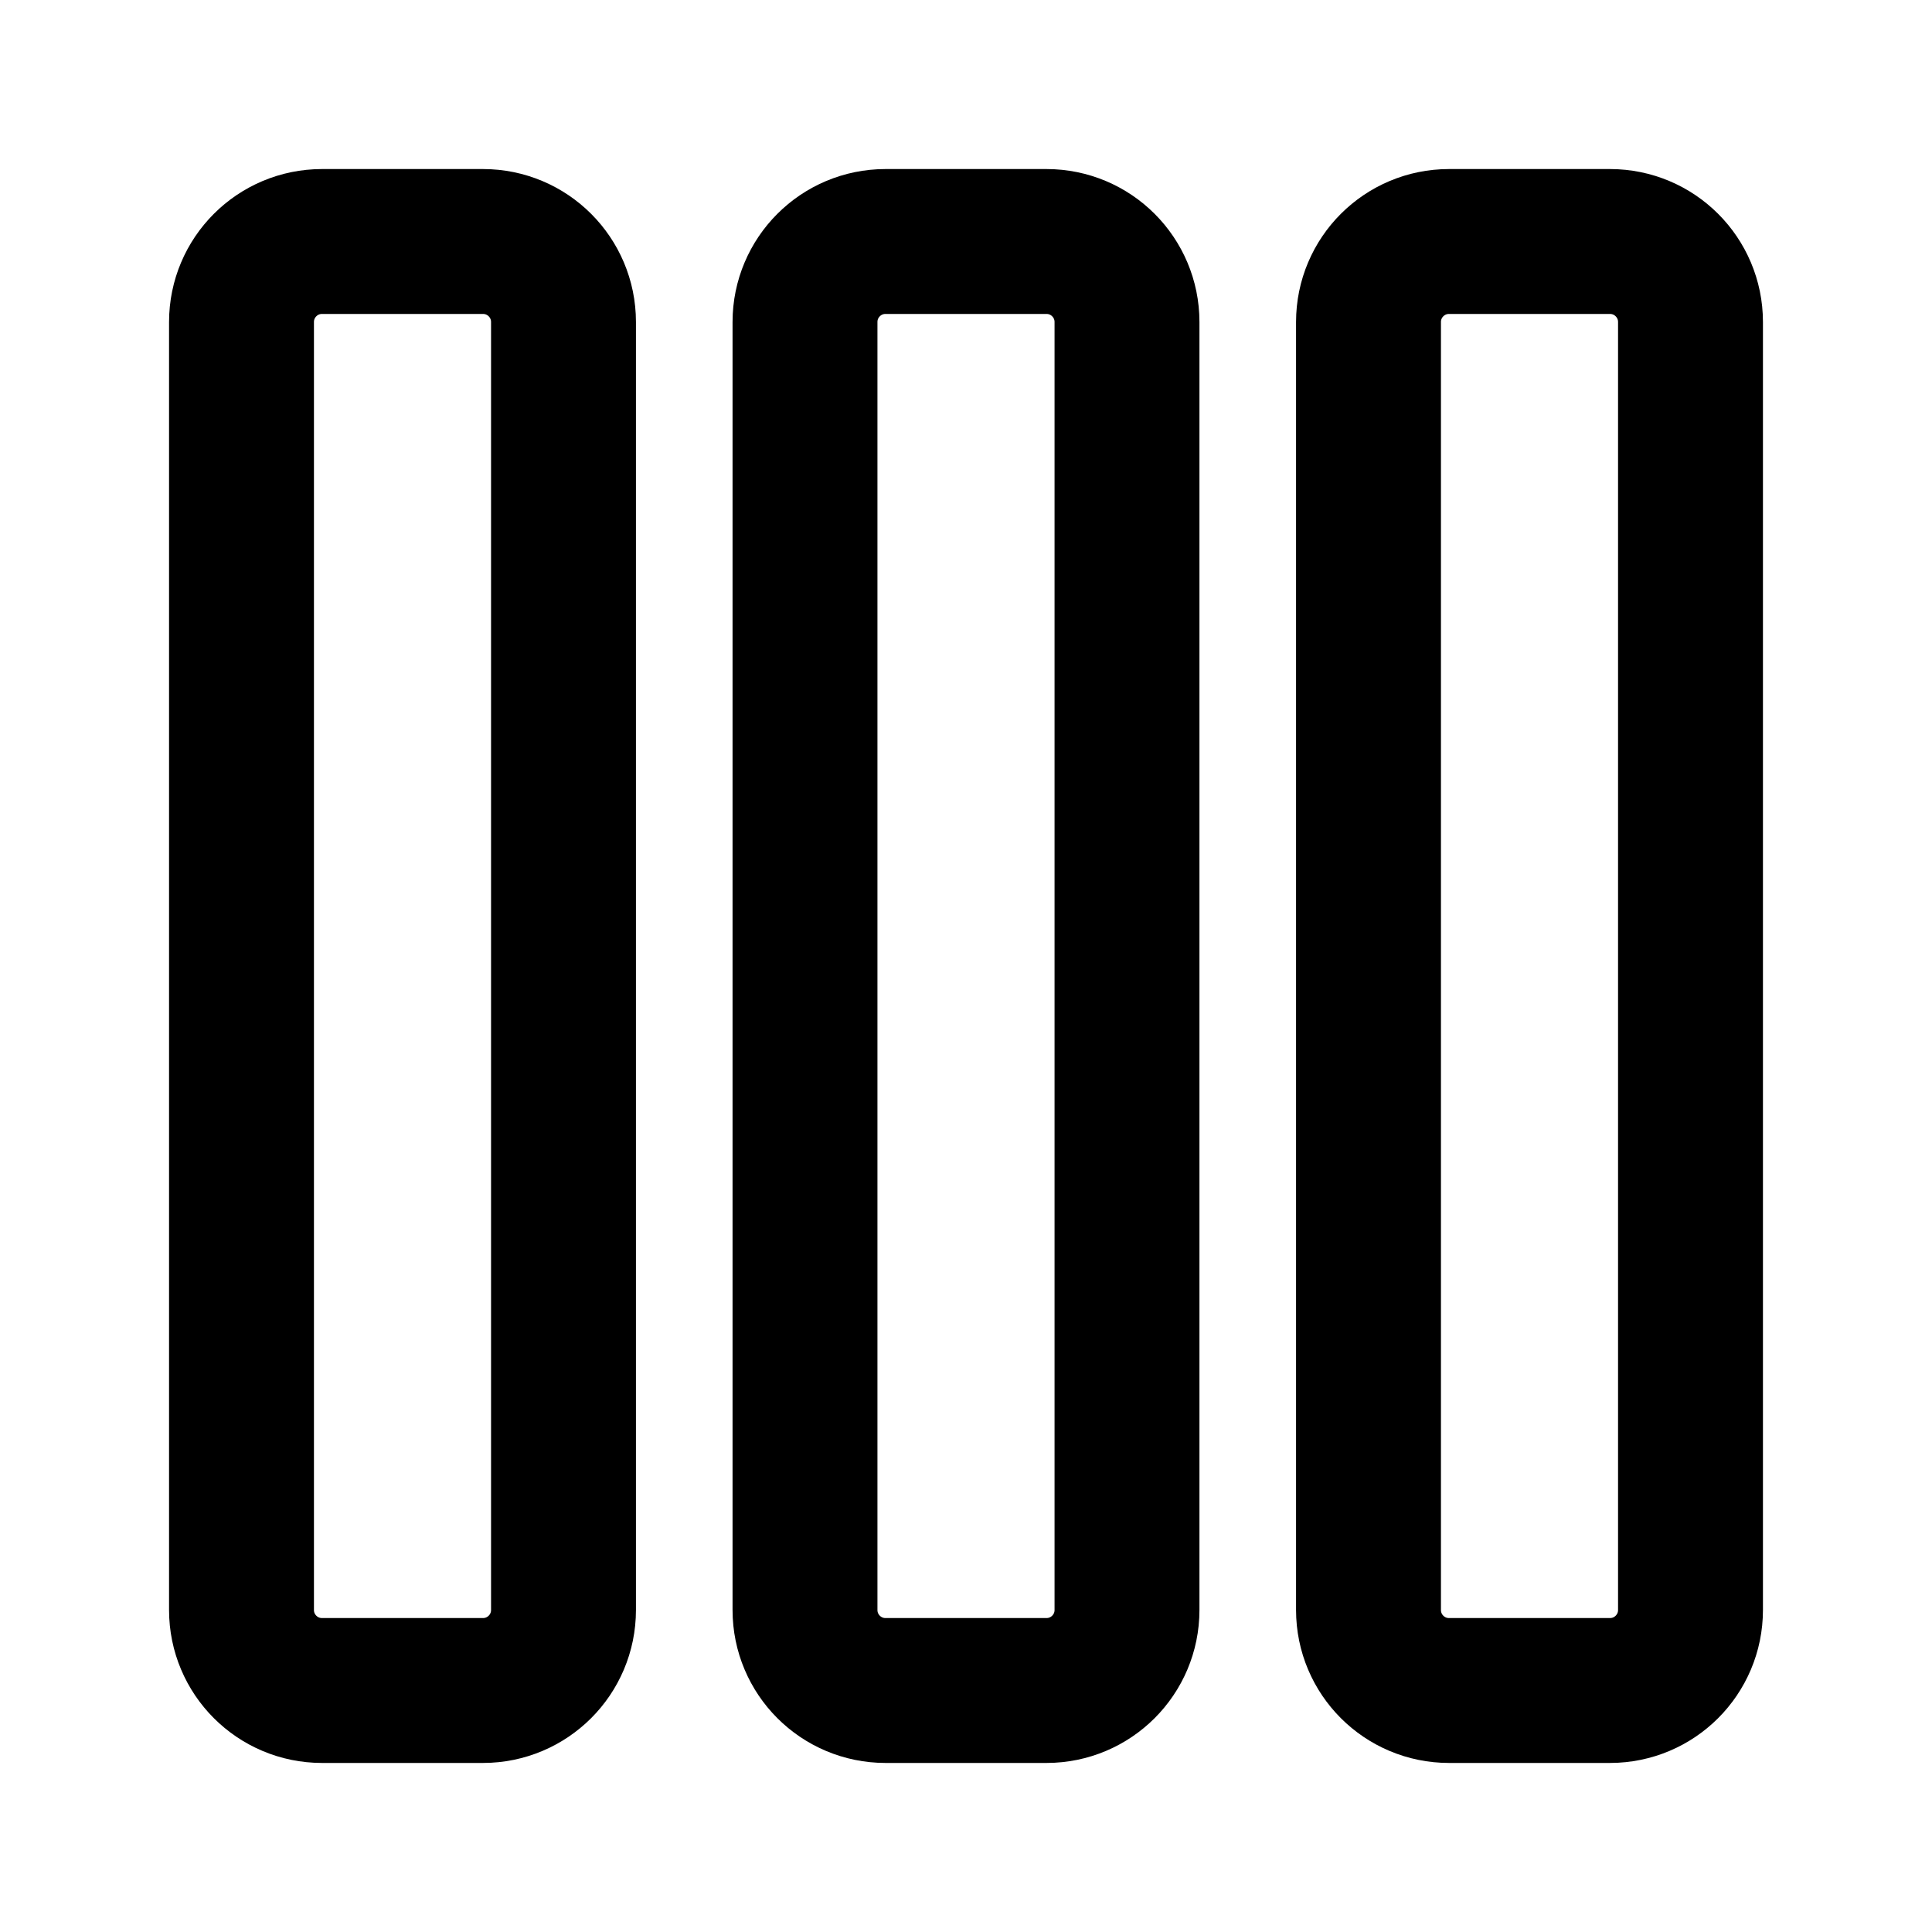
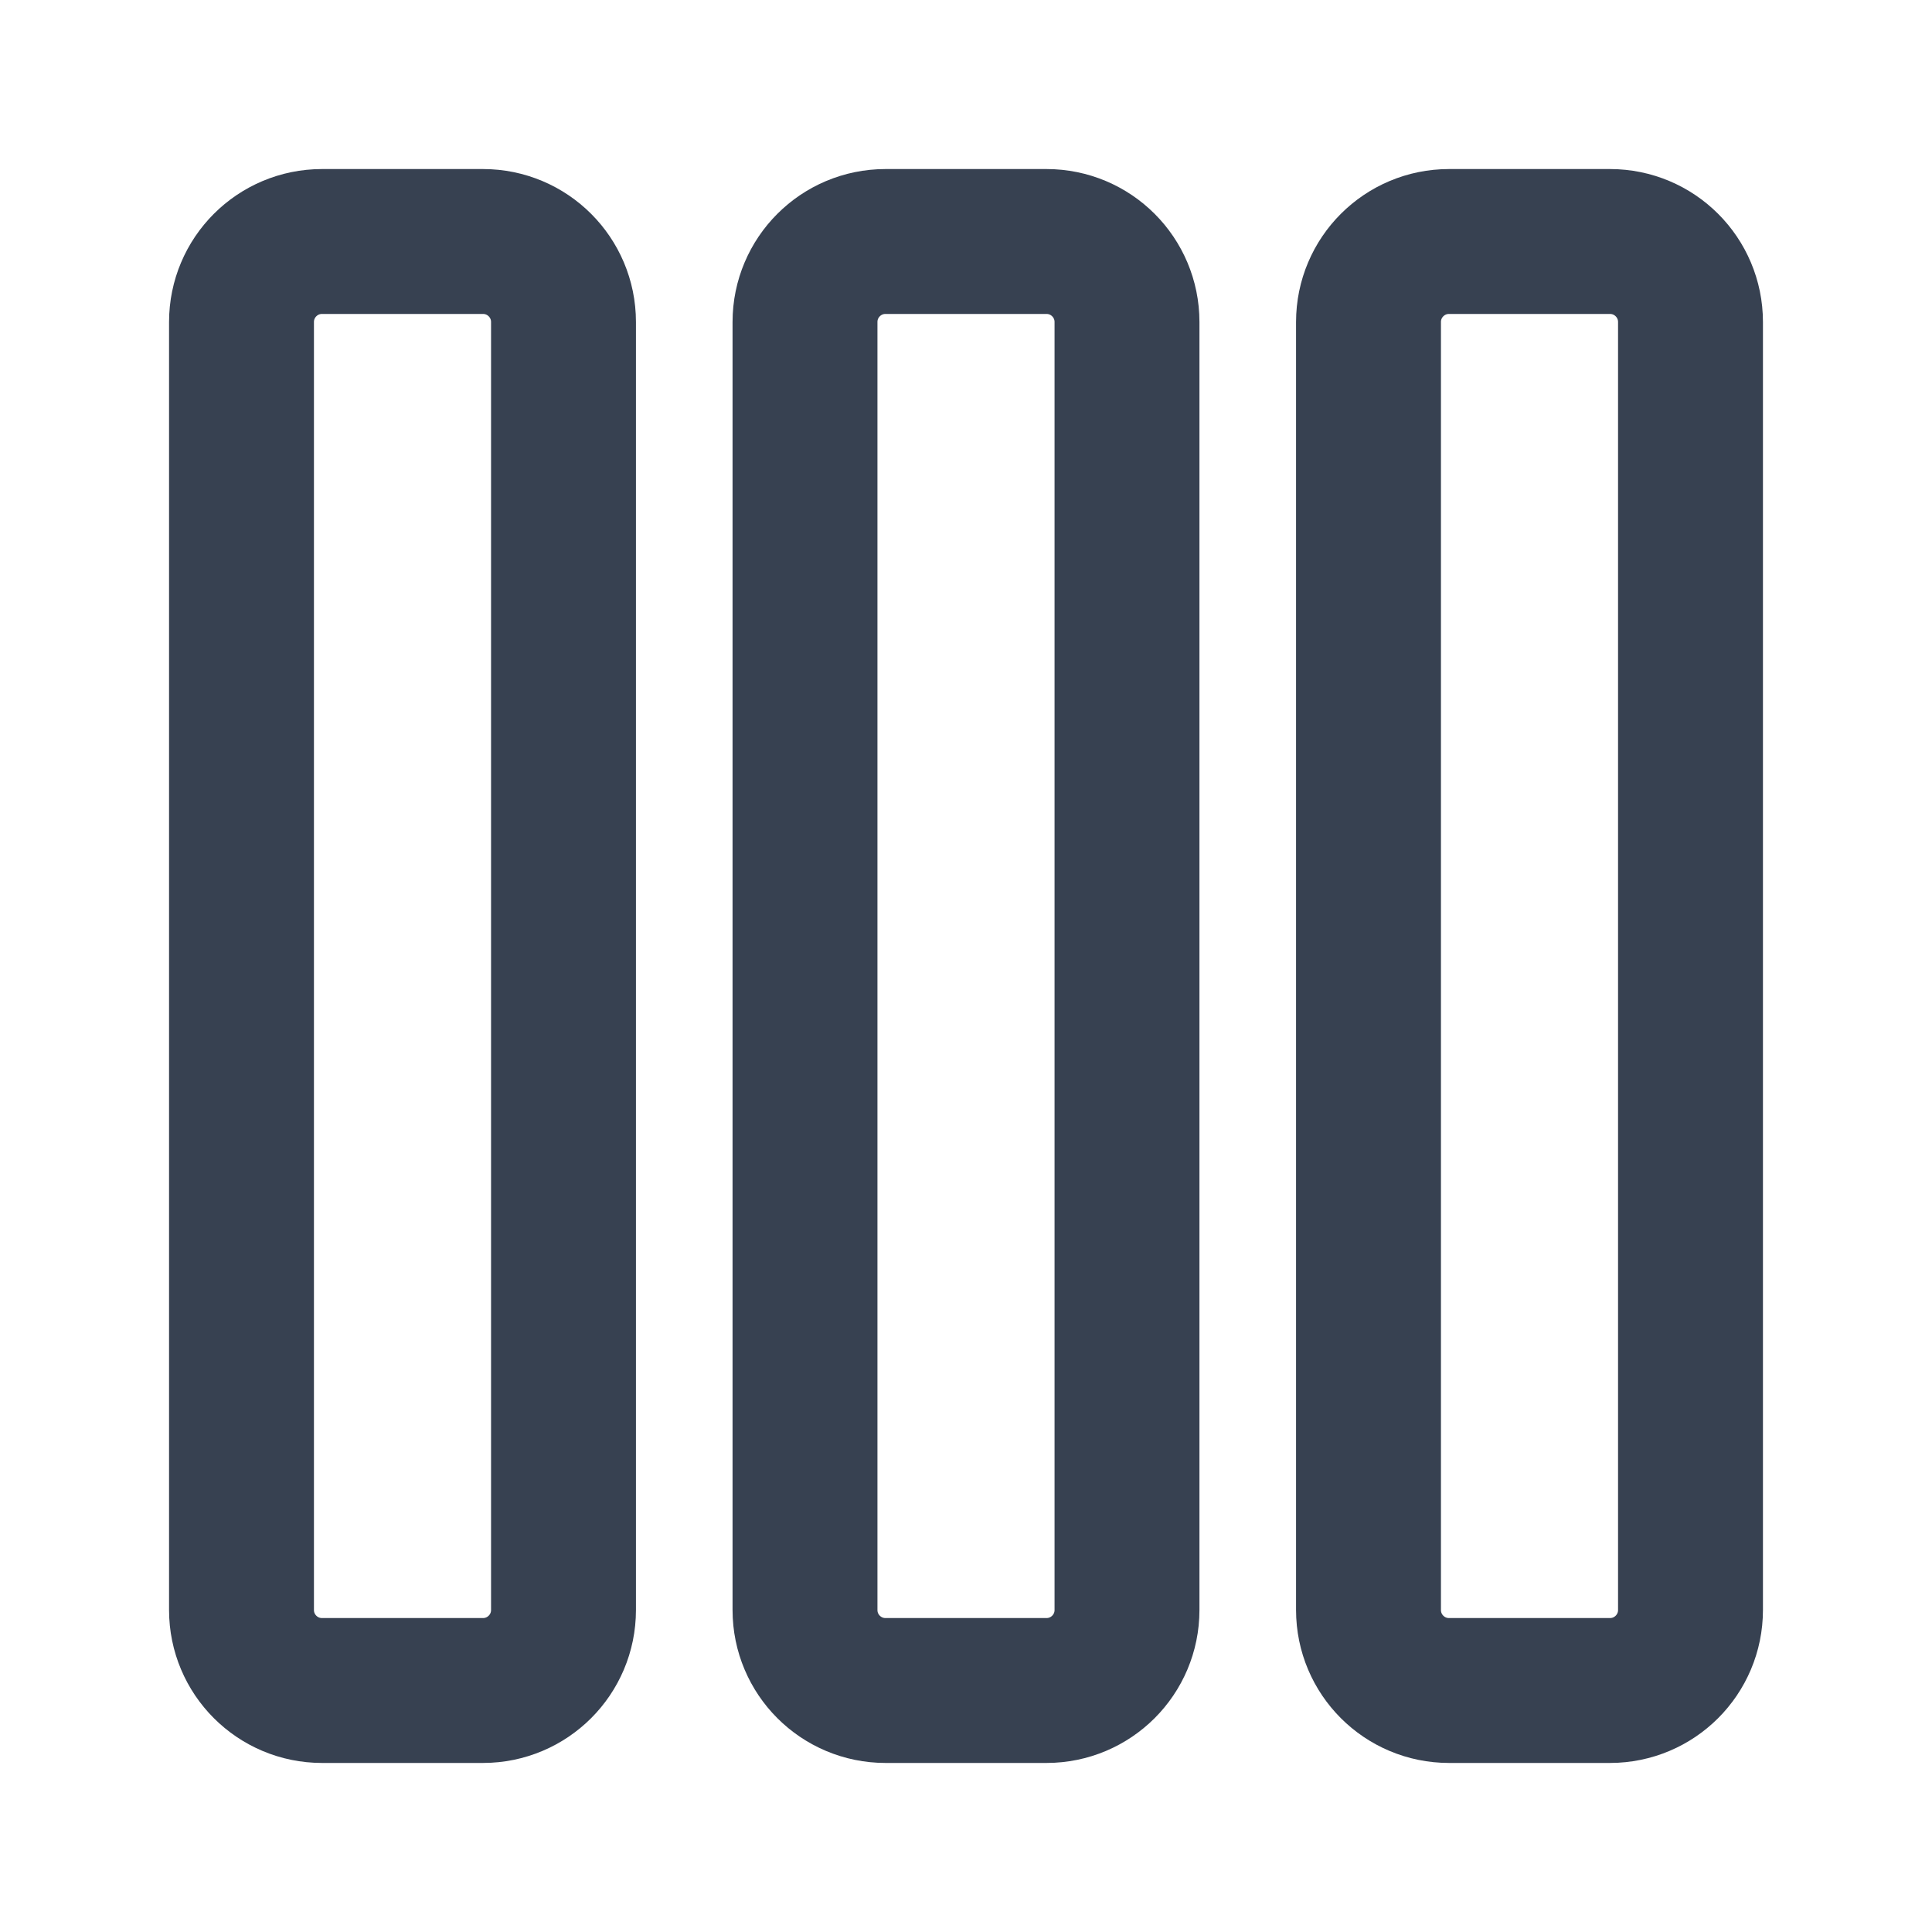
- <svg viewBox="0 0 24 24" width="16" height="16" fill="none" stroke="currentColor" stroke-width="1.8" stroke-linecap="round" stroke-linejoin="round">
+ <svg xmlns="http://www.w3.org/2000/svg" viewBox="0 0 24 24" width="16" height="16" fill="none" stroke="#374151" stroke-width="1.8" stroke-linecap="round" stroke-linejoin="round">
  <rect x="3" y="3" width="4" height="18" rx="1" />
  <rect x="10" y="3" width="4" height="18" rx="1" />
  <rect x="17" y="3" width="4" height="18" rx="1" />
</svg>
